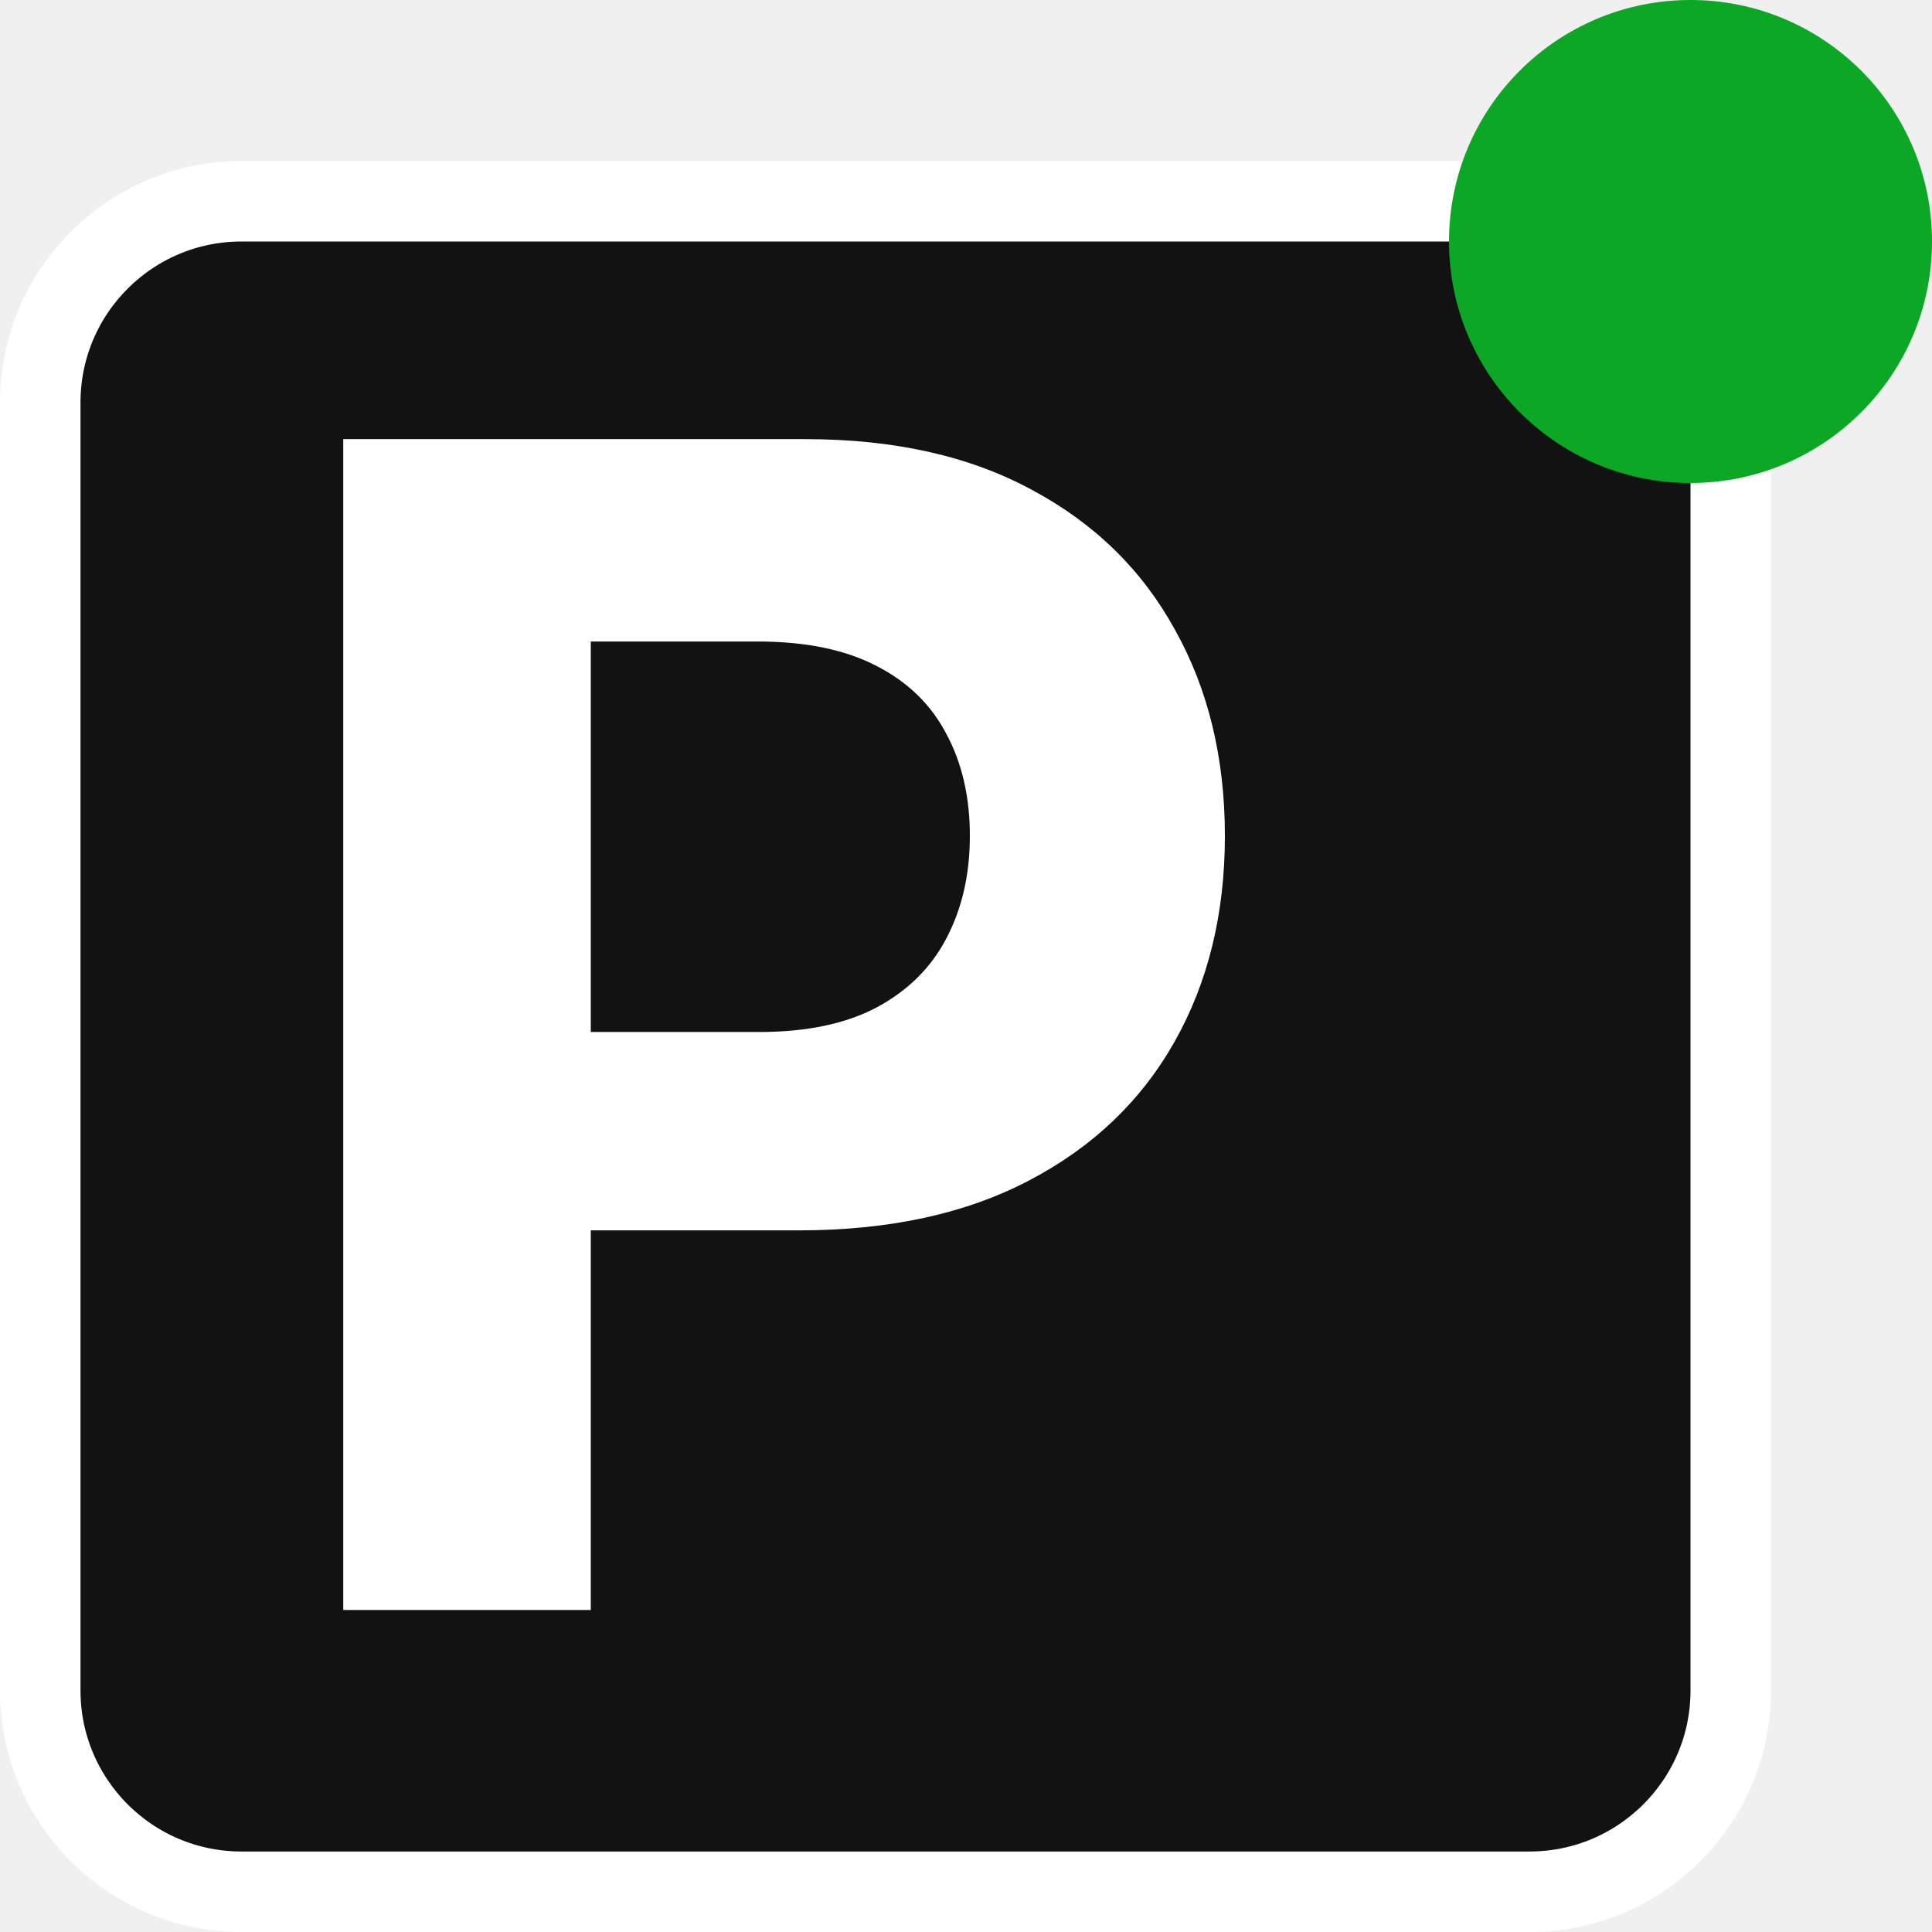
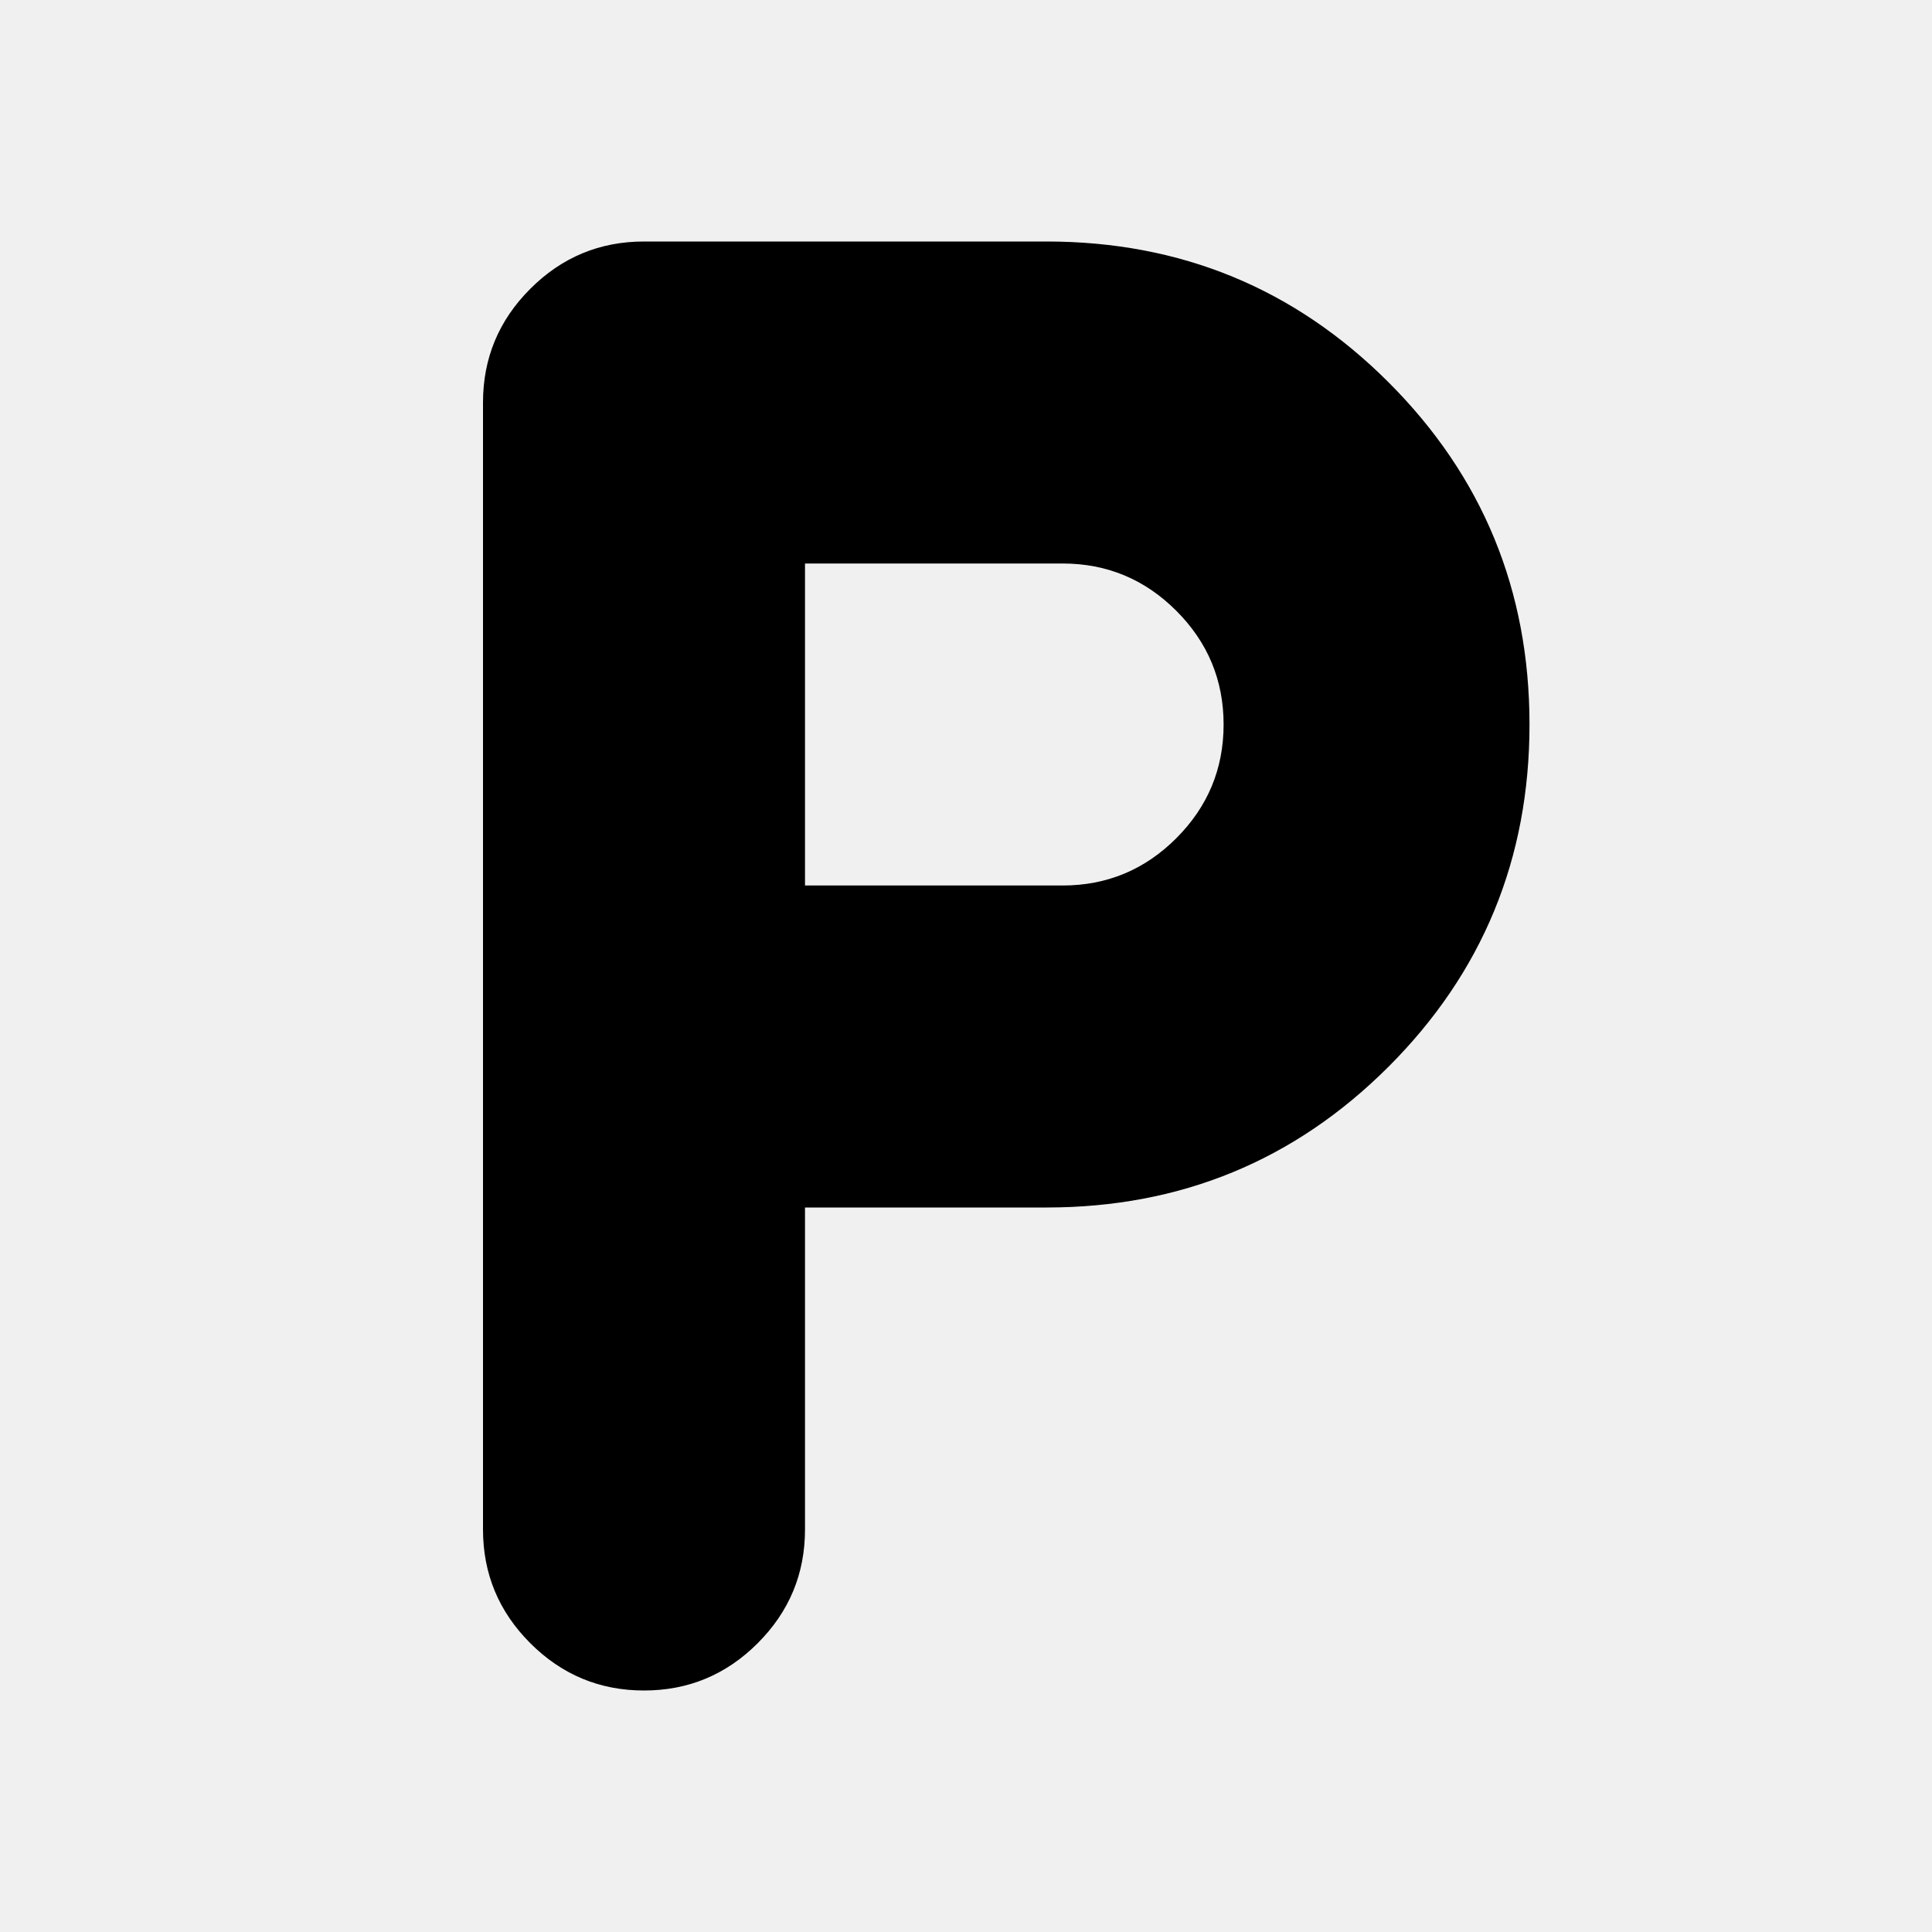
- <svg xmlns="http://www.w3.org/2000/svg" width="24" height="24" viewBox="0 0 24 24" fill="none">
-   <rect x="0.5" y="2.5" width="21" height="21" rx="2.5" fill="#121212" stroke="white" />
-   <path d="M4.264 20V5.455H10.003C11.106 5.455 12.046 5.665 12.822 6.087C13.599 6.503 14.191 7.083 14.598 7.827C15.01 8.565 15.216 9.418 15.216 10.383C15.216 11.349 15.008 12.202 14.591 12.94C14.174 13.679 13.57 14.254 12.78 14.666C11.994 15.078 11.042 15.284 9.925 15.284H6.267V12.82H9.428C10.019 12.82 10.507 12.718 10.891 12.514C11.279 12.306 11.568 12.019 11.757 11.655C11.951 11.286 12.048 10.862 12.048 10.383C12.048 9.901 11.951 9.479 11.757 9.119C11.568 8.755 11.279 8.473 10.891 8.274C10.502 8.071 10.01 7.969 9.413 7.969H7.339V20H4.264Z" fill="white" />
-   <rect x="18" width="6" height="6" rx="3" fill="#0CA724" />
+ <svg xmlns="http://www.w3.org/2000/svg" height="24px" viewBox="0 -960 960 960" width="24px" fill="fffff">
+   <path d="M400-360v160q0 33-23.5 56.5T320-120q-33 0-56.5-23.5T240-200v-560q0-33 23.5-56.5T320-840h200q100 0 170 70t70 170q0 100-70 170t-170 70H400Zm0-160h128q33 0 56.5-23.5T608-600q0-33-23.5-56.5T528-680H400v160Z" />
</svg>
